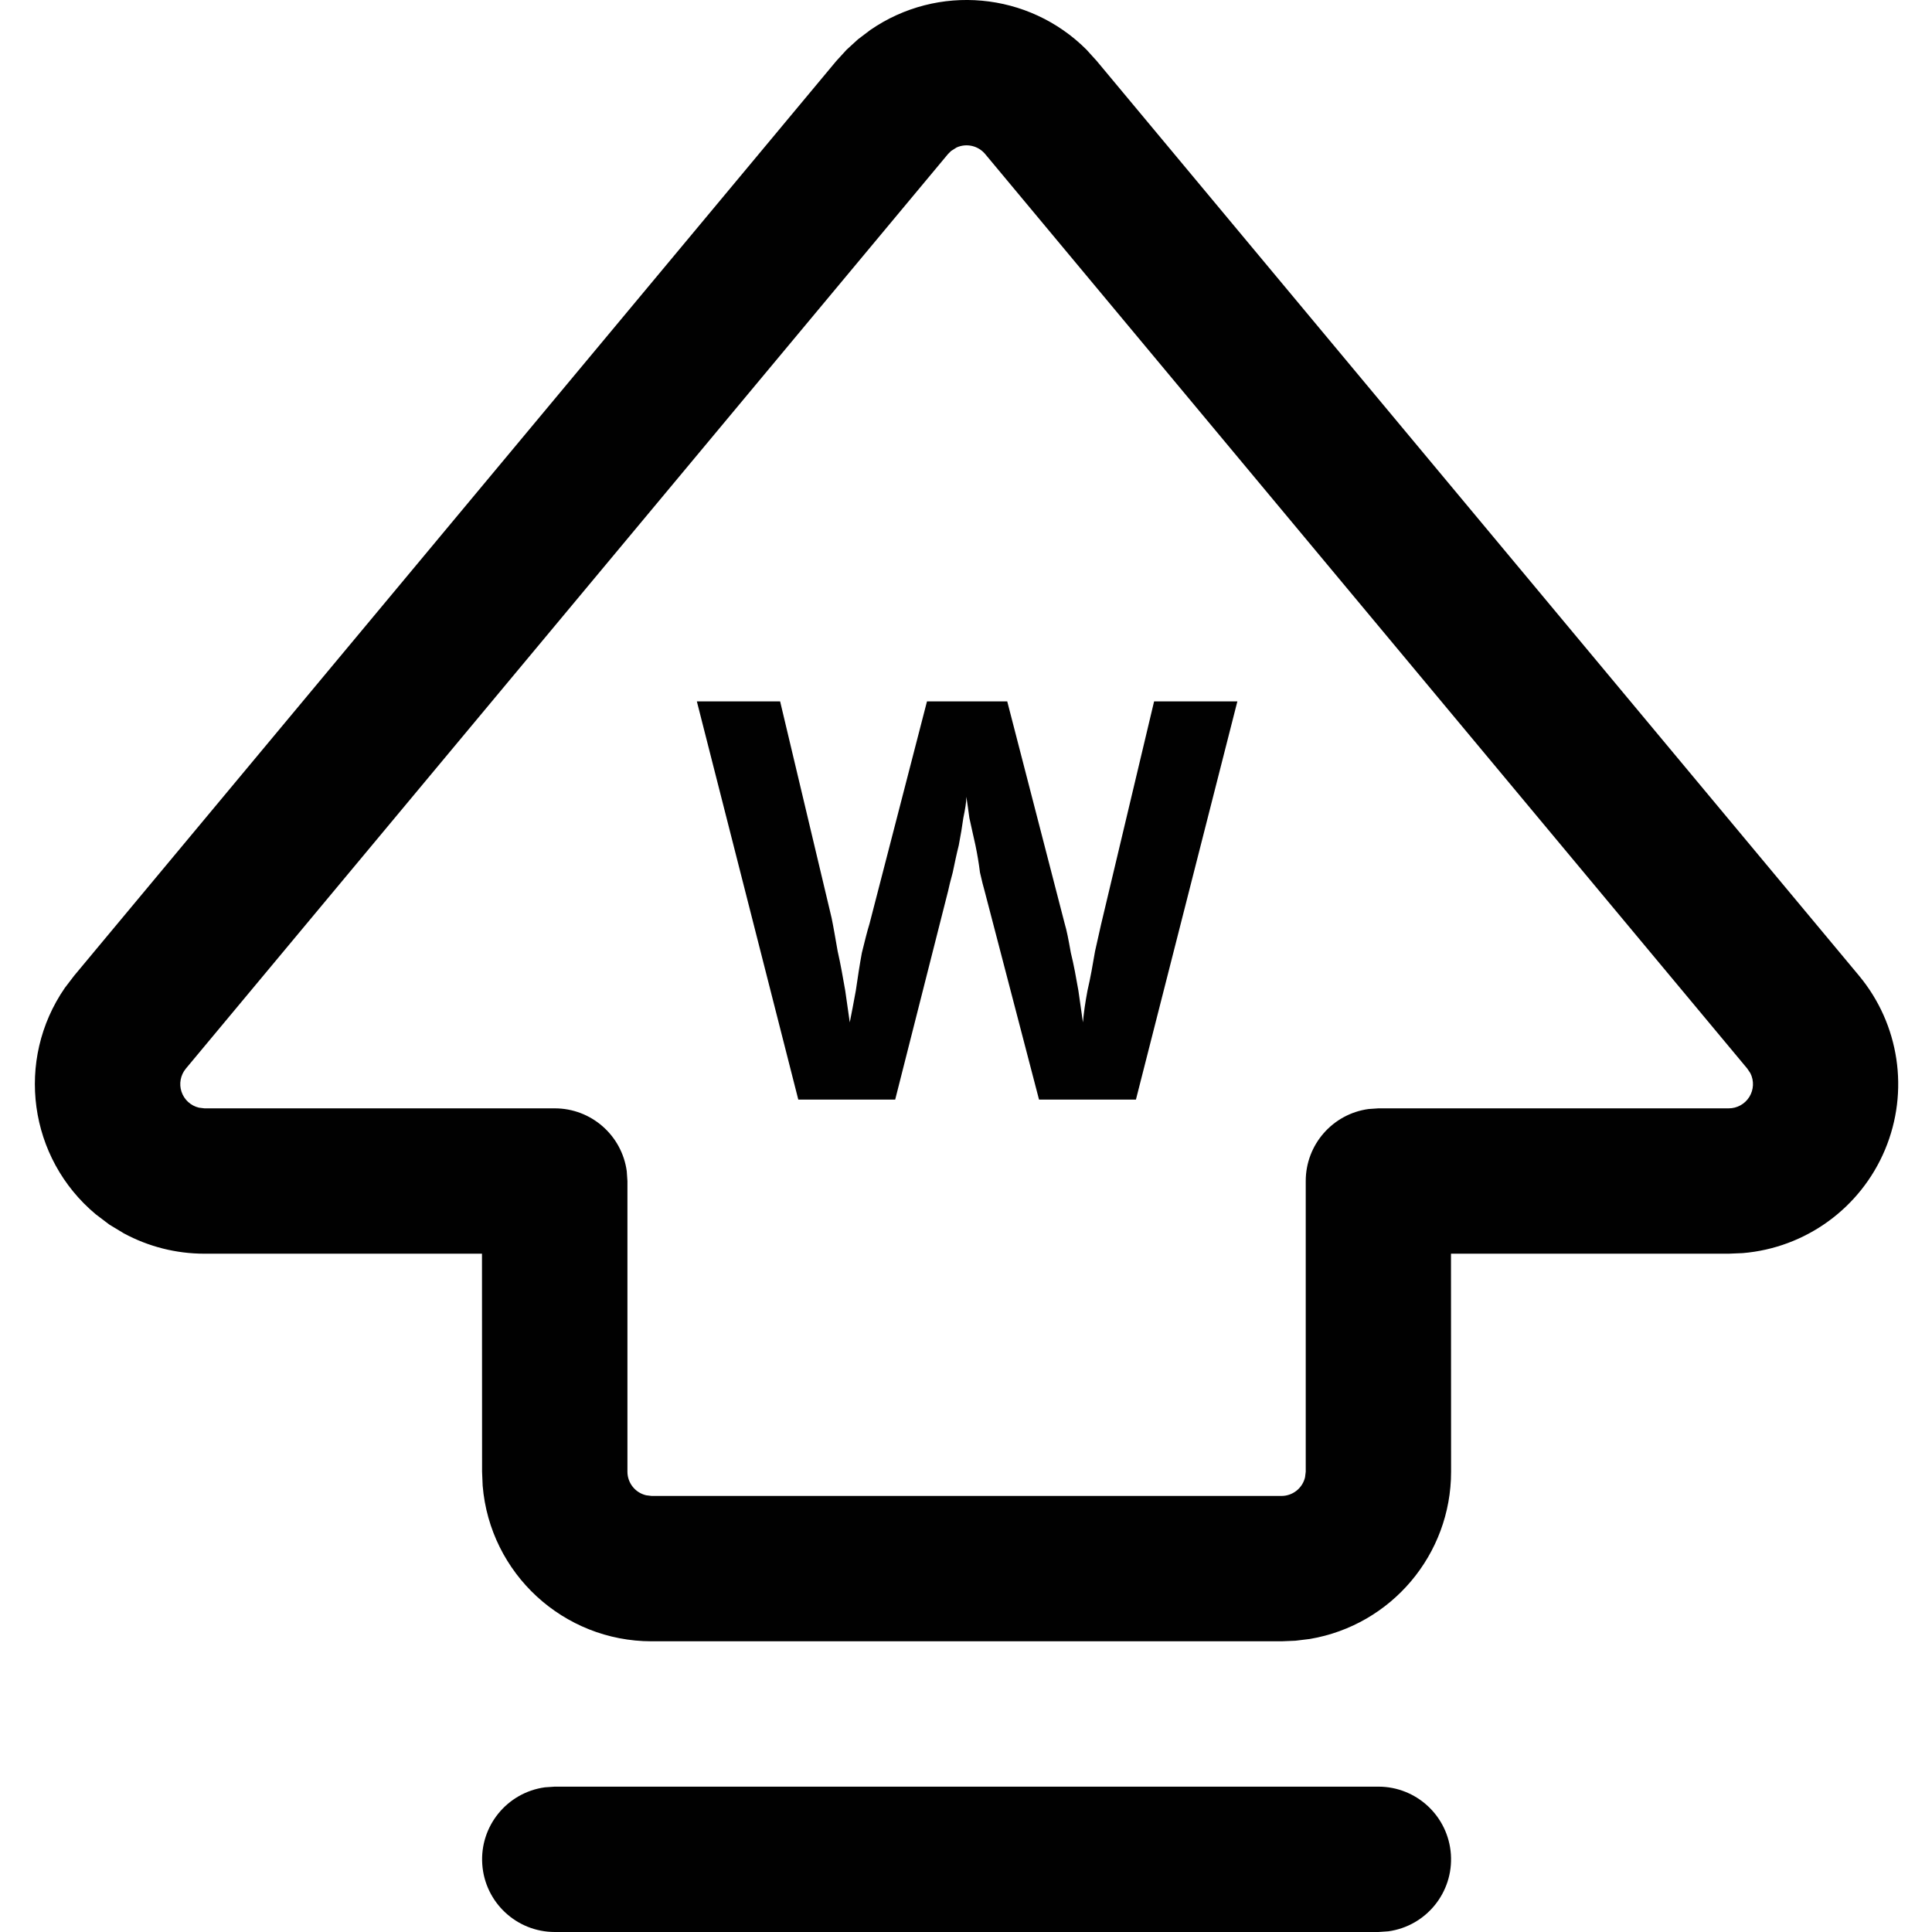
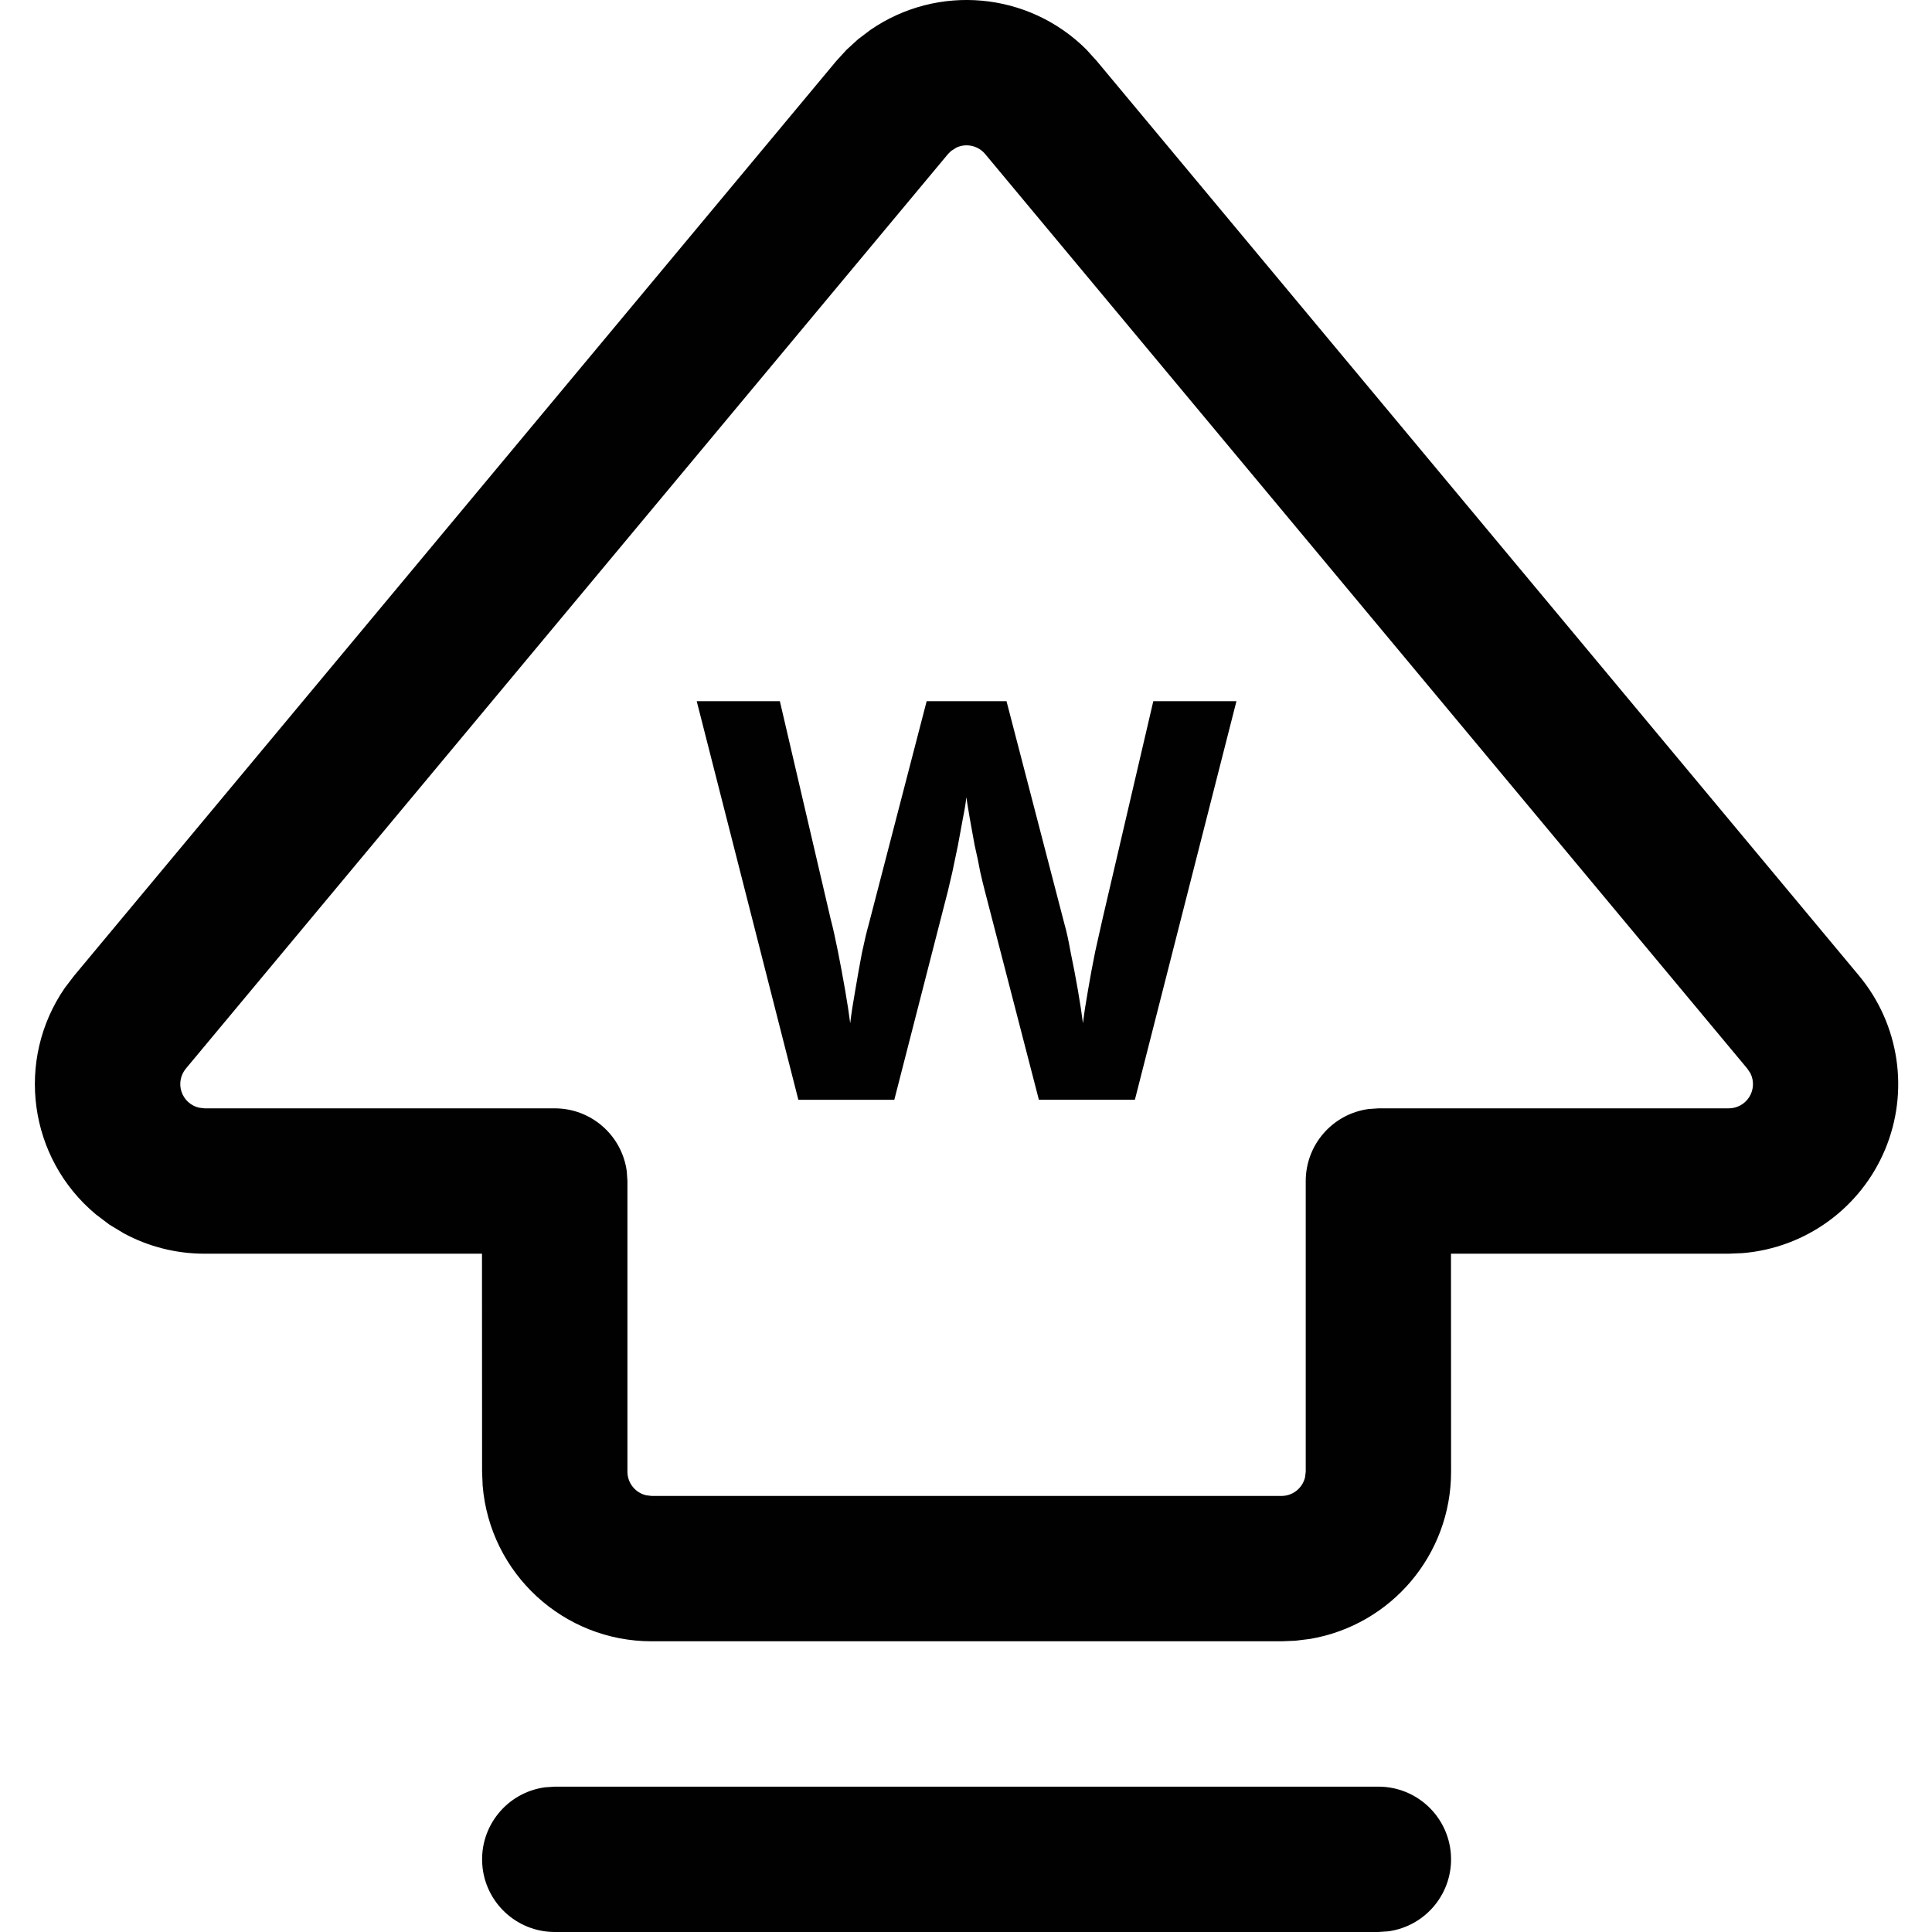
- <svg xmlns="http://www.w3.org/2000/svg" width="664.6" height="664.6" viewBox="0 0 19.938 19.938" fill="#010101">
+ <svg xmlns="http://www.w3.org/2000/svg" width="664.6" height="664.6" fill="#010101" viewBox="0 0 19.938 19.938">
  <path d="M14.225 18.438a.75.75 0 0 1 .102 1.493l-.102.007h-8.5a.75.75 0 0 1-.102-1.493l.102-.007ZM8.982.309a1.75 1.75 0 0 1 2.23.203l.107.118 7.865 9.438a1.75 1.75 0 0 1-1.2 2.864l-.144.006h-2.866l.001 2.25a1.75 1.75 0 0 1-1.458 1.726l-.148.018-.144.006h-6.5a1.75 1.75 0 0 1-1.744-1.606l-.006-.144-.001-2.25H2.11a1.75 1.75 0 0 1-.832-.21l-.149-.09-.14-.106a1.75 1.75 0 0 1-.32-2.337l.097-.127L8.63.63l.107-.117.117-.107zm1.185 1.281a.25.25 0 0 0-.295-.068l-.057.036-.032.032-7.865 9.438a.25.25 0 0 0 .135.403l.057.007h3.615a.75.75 0 0 1 .743.648l.007.102v3a.25.25 0 0 0 .193.243l.057.007h6.5a.25.25 0 0 0 .243-.193l.007-.057v-3a.75.75 0 0 1 .648-.743l.102-.007h3.615a.25.25 0 0 0 .224-.362l-.032-.048z" />
-   <text x="7.19" y="11.349" style="font-weight:700;font-size:5.76px;line-height:1.25;font-family:sans-serif;stroke-width:.03">W</text>
+   <path d="m12.76 7.236-1.048 4.113h-.991l-.559-2.16q-.017-.063-.046-.19-.023-.127-.058-.277l-.051-.282-.035-.213q-.006.075-.034.213l-.052.282L9.828 9l-.046.196-.553 2.154h-.99L7.19 7.236h.858l.524 2.247q.035.132.075.334.04.201.075.403t.052.34q.017-.144.052-.34.034-.202.069-.386.04-.19.07-.294l.598-2.304h.824l.599 2.304q.029.098.063.288.04.19.075.392t.052.34q.017-.144.052-.34.034-.202.075-.403l.075-.334.524-2.247z" aria-label="W" style="font-weight:700;font-size:5.76px;line-height:1.25;stroke-width:.03" />
</svg>
